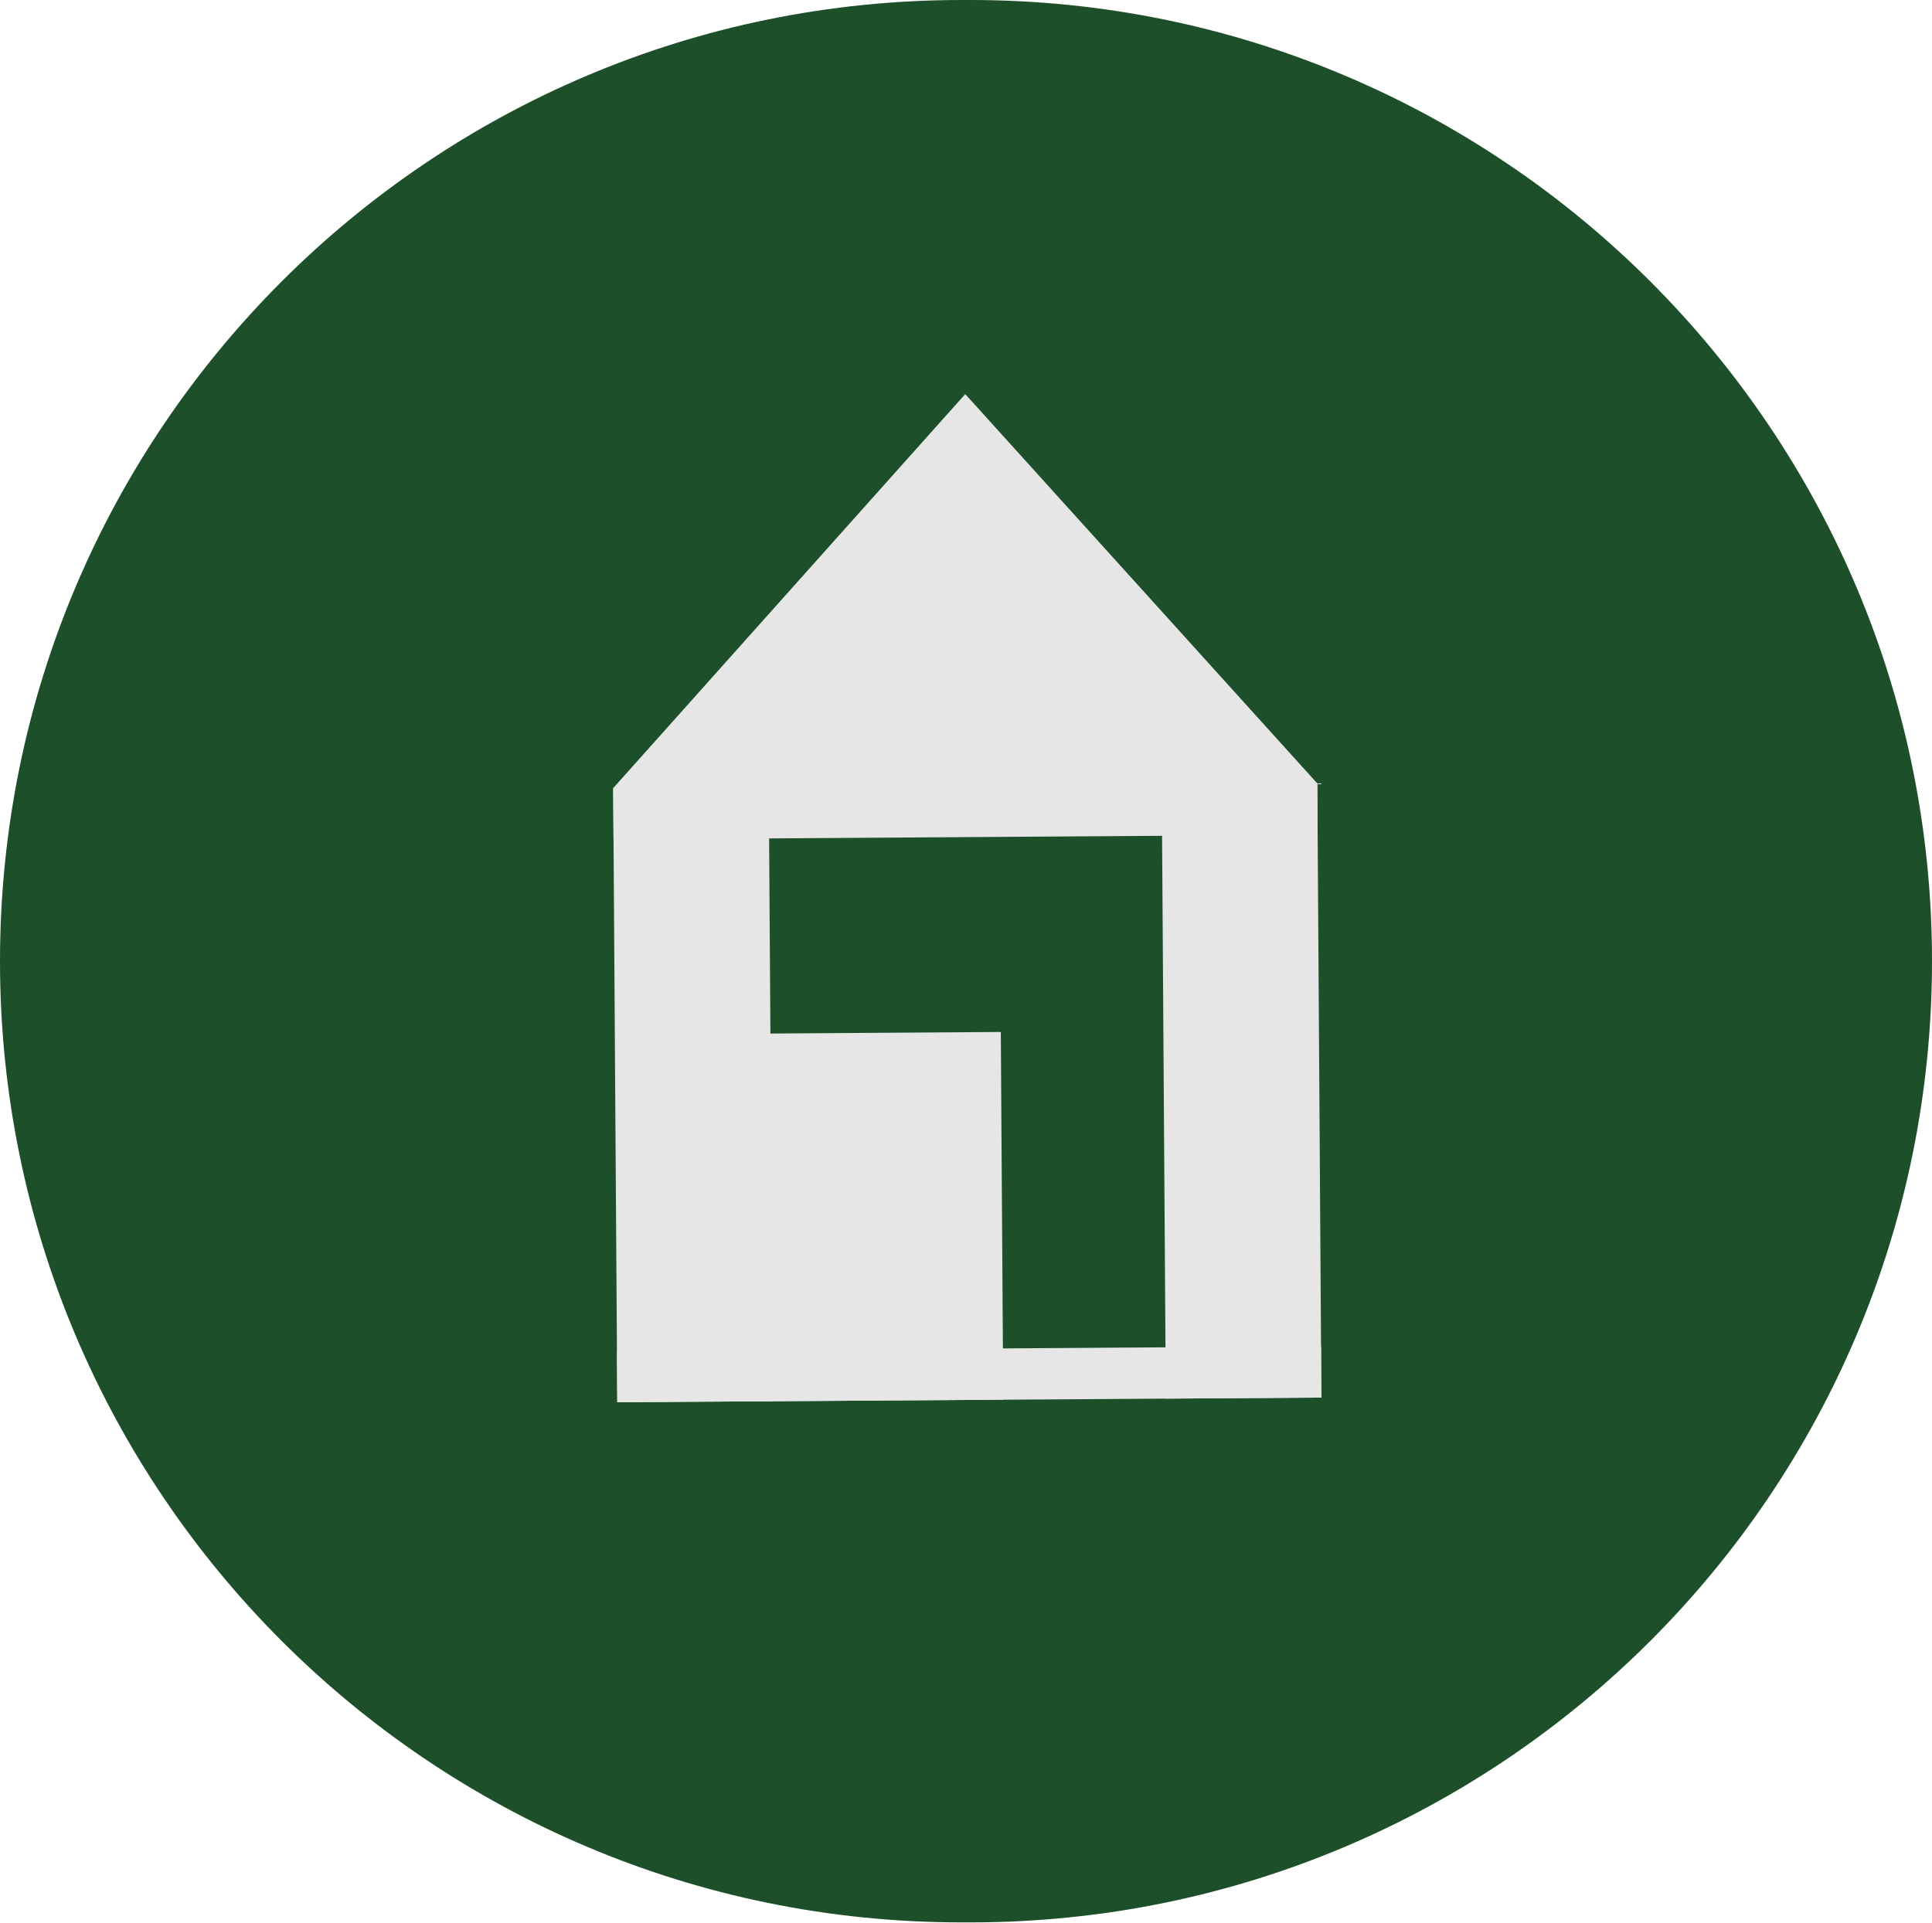
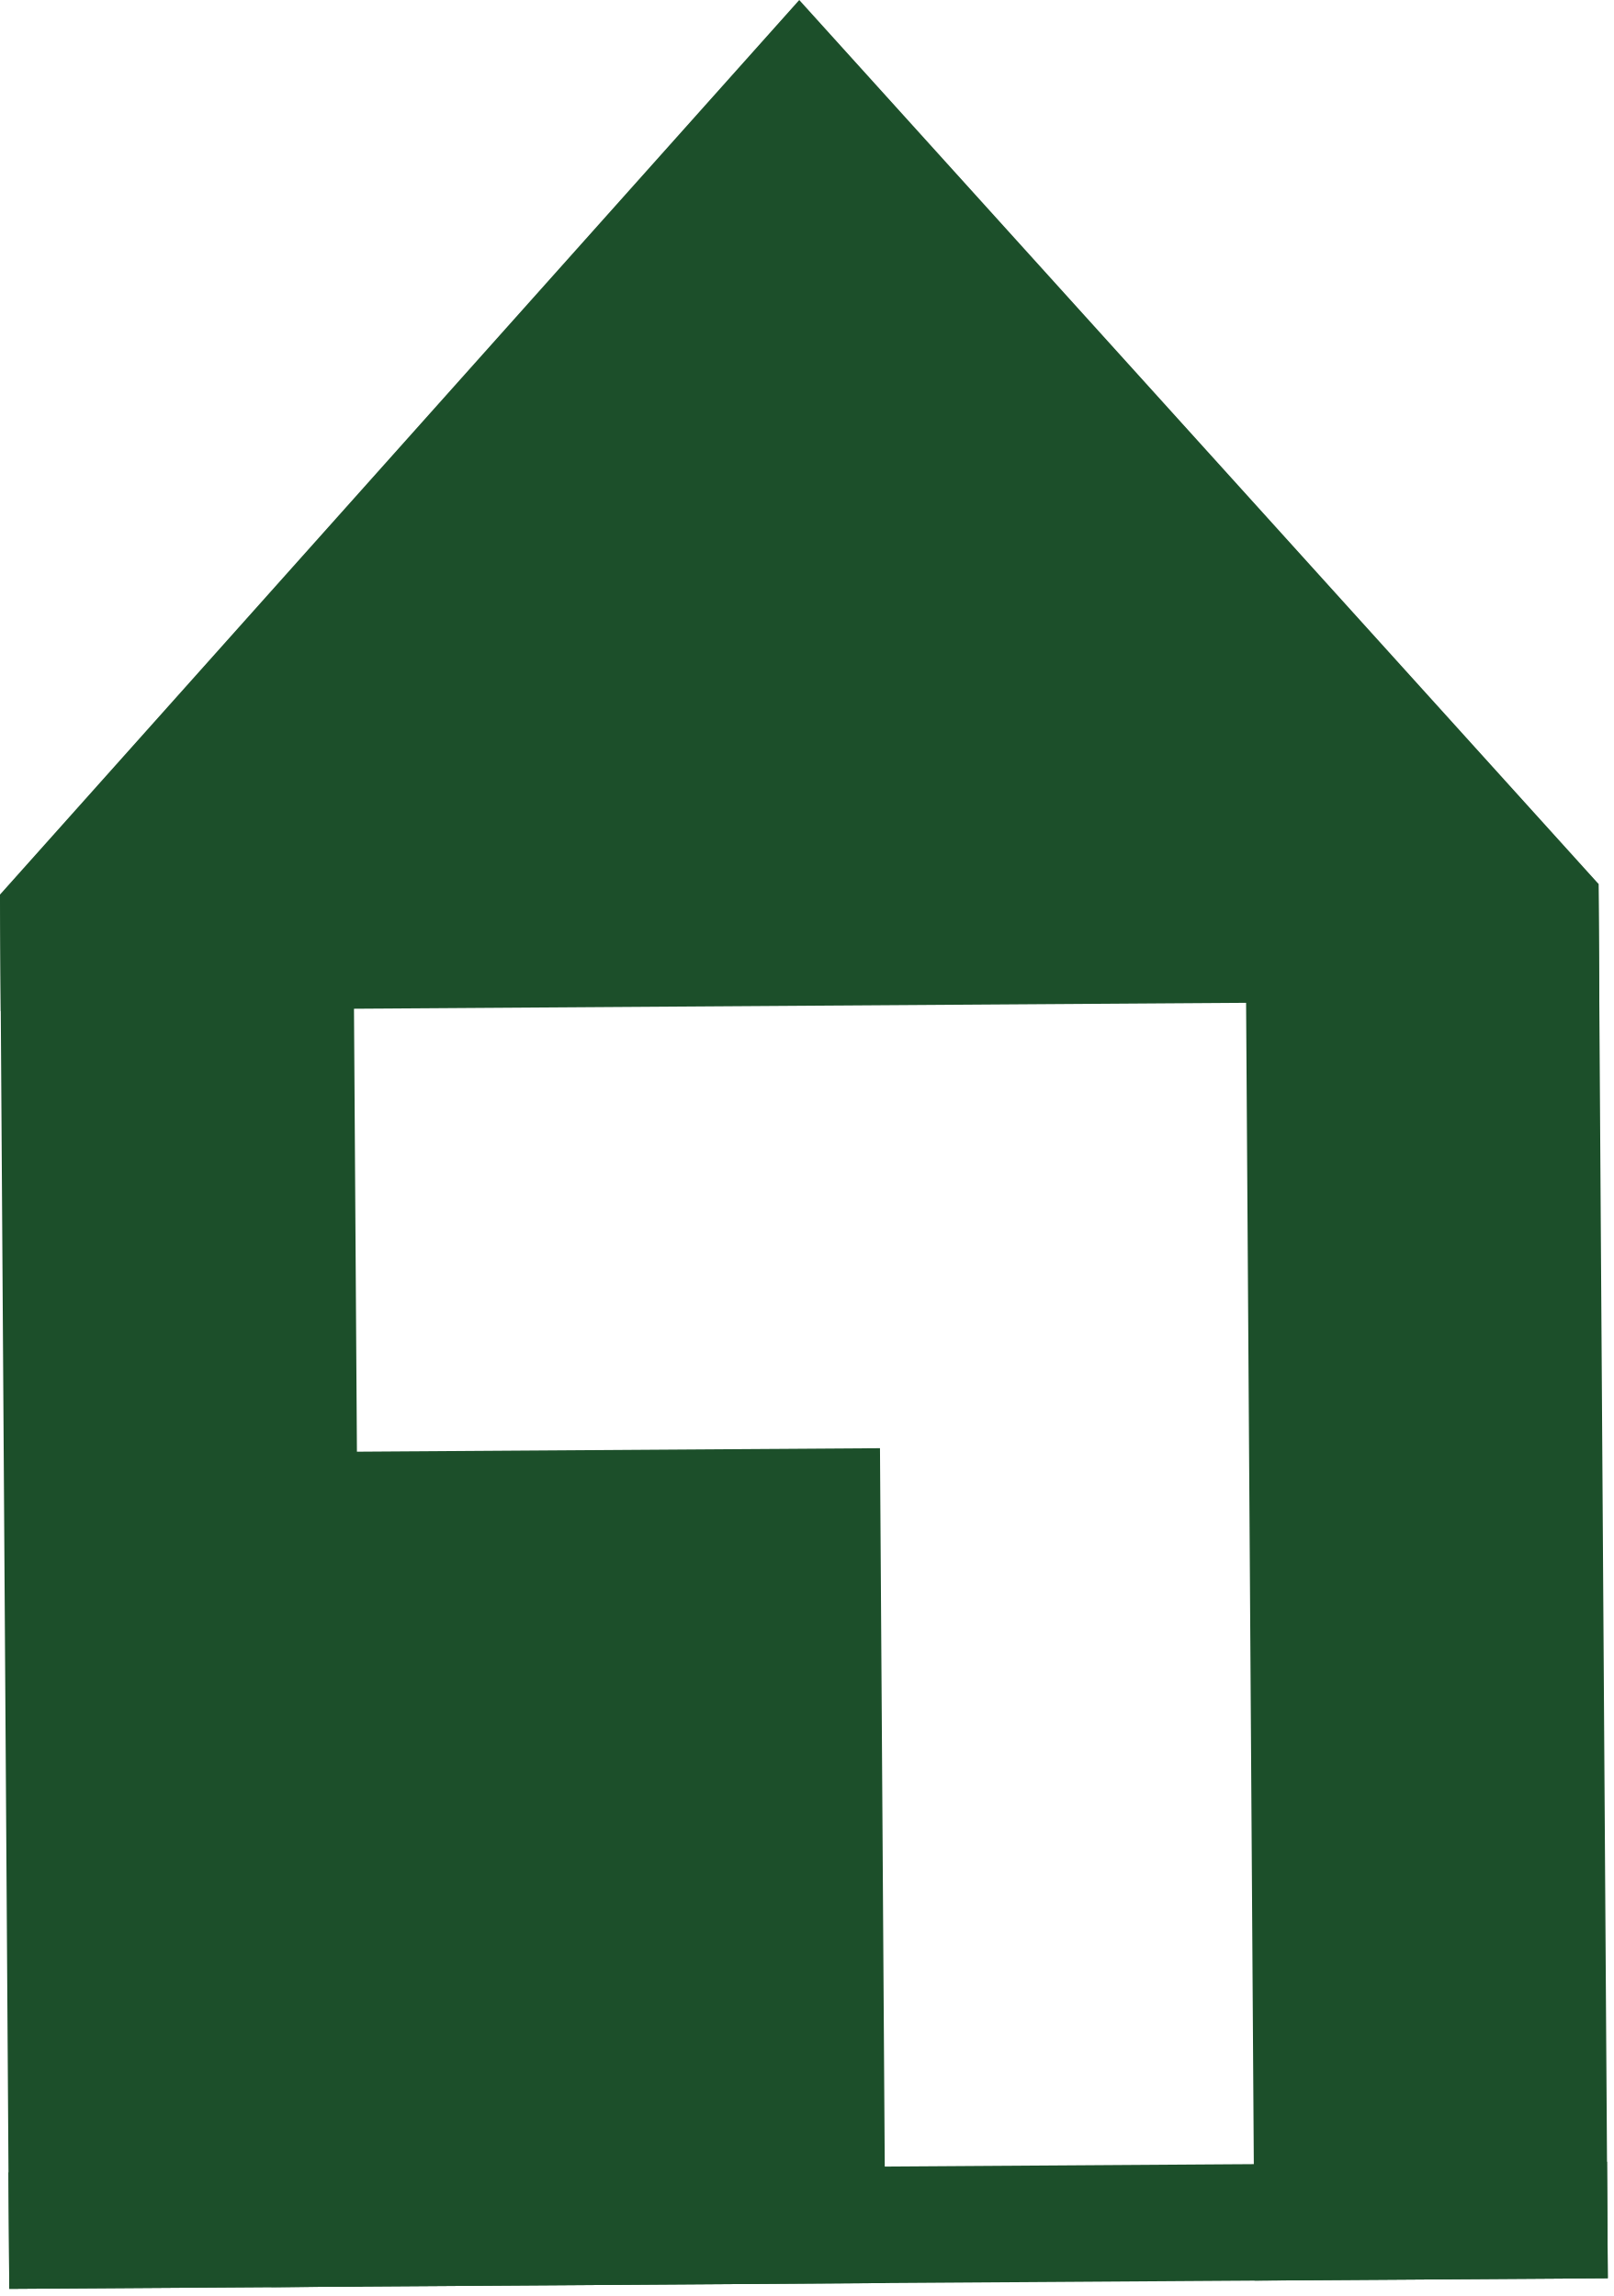
- <svg xmlns="http://www.w3.org/2000/svg" width="212" height="211" viewBox="0 0 212 211" fill="none">
-   <rect width="212" height="211" rx="105.5" fill="#1C4F2A" />
-   <path d="M84.358 86.39L84.806 153.798L67.734 153.911L67.286 86.504L84.358 86.39Z" fill="#E6E6E6" />
-   <path d="M144.549 85.99L144.997 153.397L127.926 153.511L127.478 86.103L144.549 85.99Z" fill="#E6E6E6" />
-   <path d="M109.819 113.269L110.087 153.629L80.406 153.827L80.138 113.466L109.819 113.269Z" fill="#E6E6E6" />
-   <path d="M67.286 86.504L105.917 43.256L144.549 85.99L144.587 91.622L67.323 92.135L67.286 86.504Z" fill="#E6E6E6" />
-   <path d="M67.697 148.279L144.96 147.766L144.997 153.397L67.734 153.911L67.697 148.279Z" fill="#E6E6E6" />
+ <svg xmlns="http://www.w3.org/2000/svg" width="78" height="111" viewBox="0 0 78 111" fill="none">
+   <path d="M17.072 43.134L17.52 110.542L0.448 110.655L0 43.248L17.072 43.134Z" fill="#1C4F2A" />
+   <path d="M77.263 42.734L77.711 110.142L60.639 110.255L60.191 42.848L77.263 42.734Z" fill="#1C4F2A" />
+   <path d="M42.533 70.013L42.801 110.373L13.12 110.571L12.852 70.21L42.533 70.013Z" fill="#1C4F2A" />
+   <path d="M0 43.248L38.631 0L77.263 42.734L77.301 48.366L0.037 48.88L0 43.248Z" fill="#1C4F2A" />
+   <path d="M0.41 105.023L77.674 104.51L77.711 110.142L0.448 110.655L0.41 105.023Z" fill="#1C4F2A" />
</svg>
